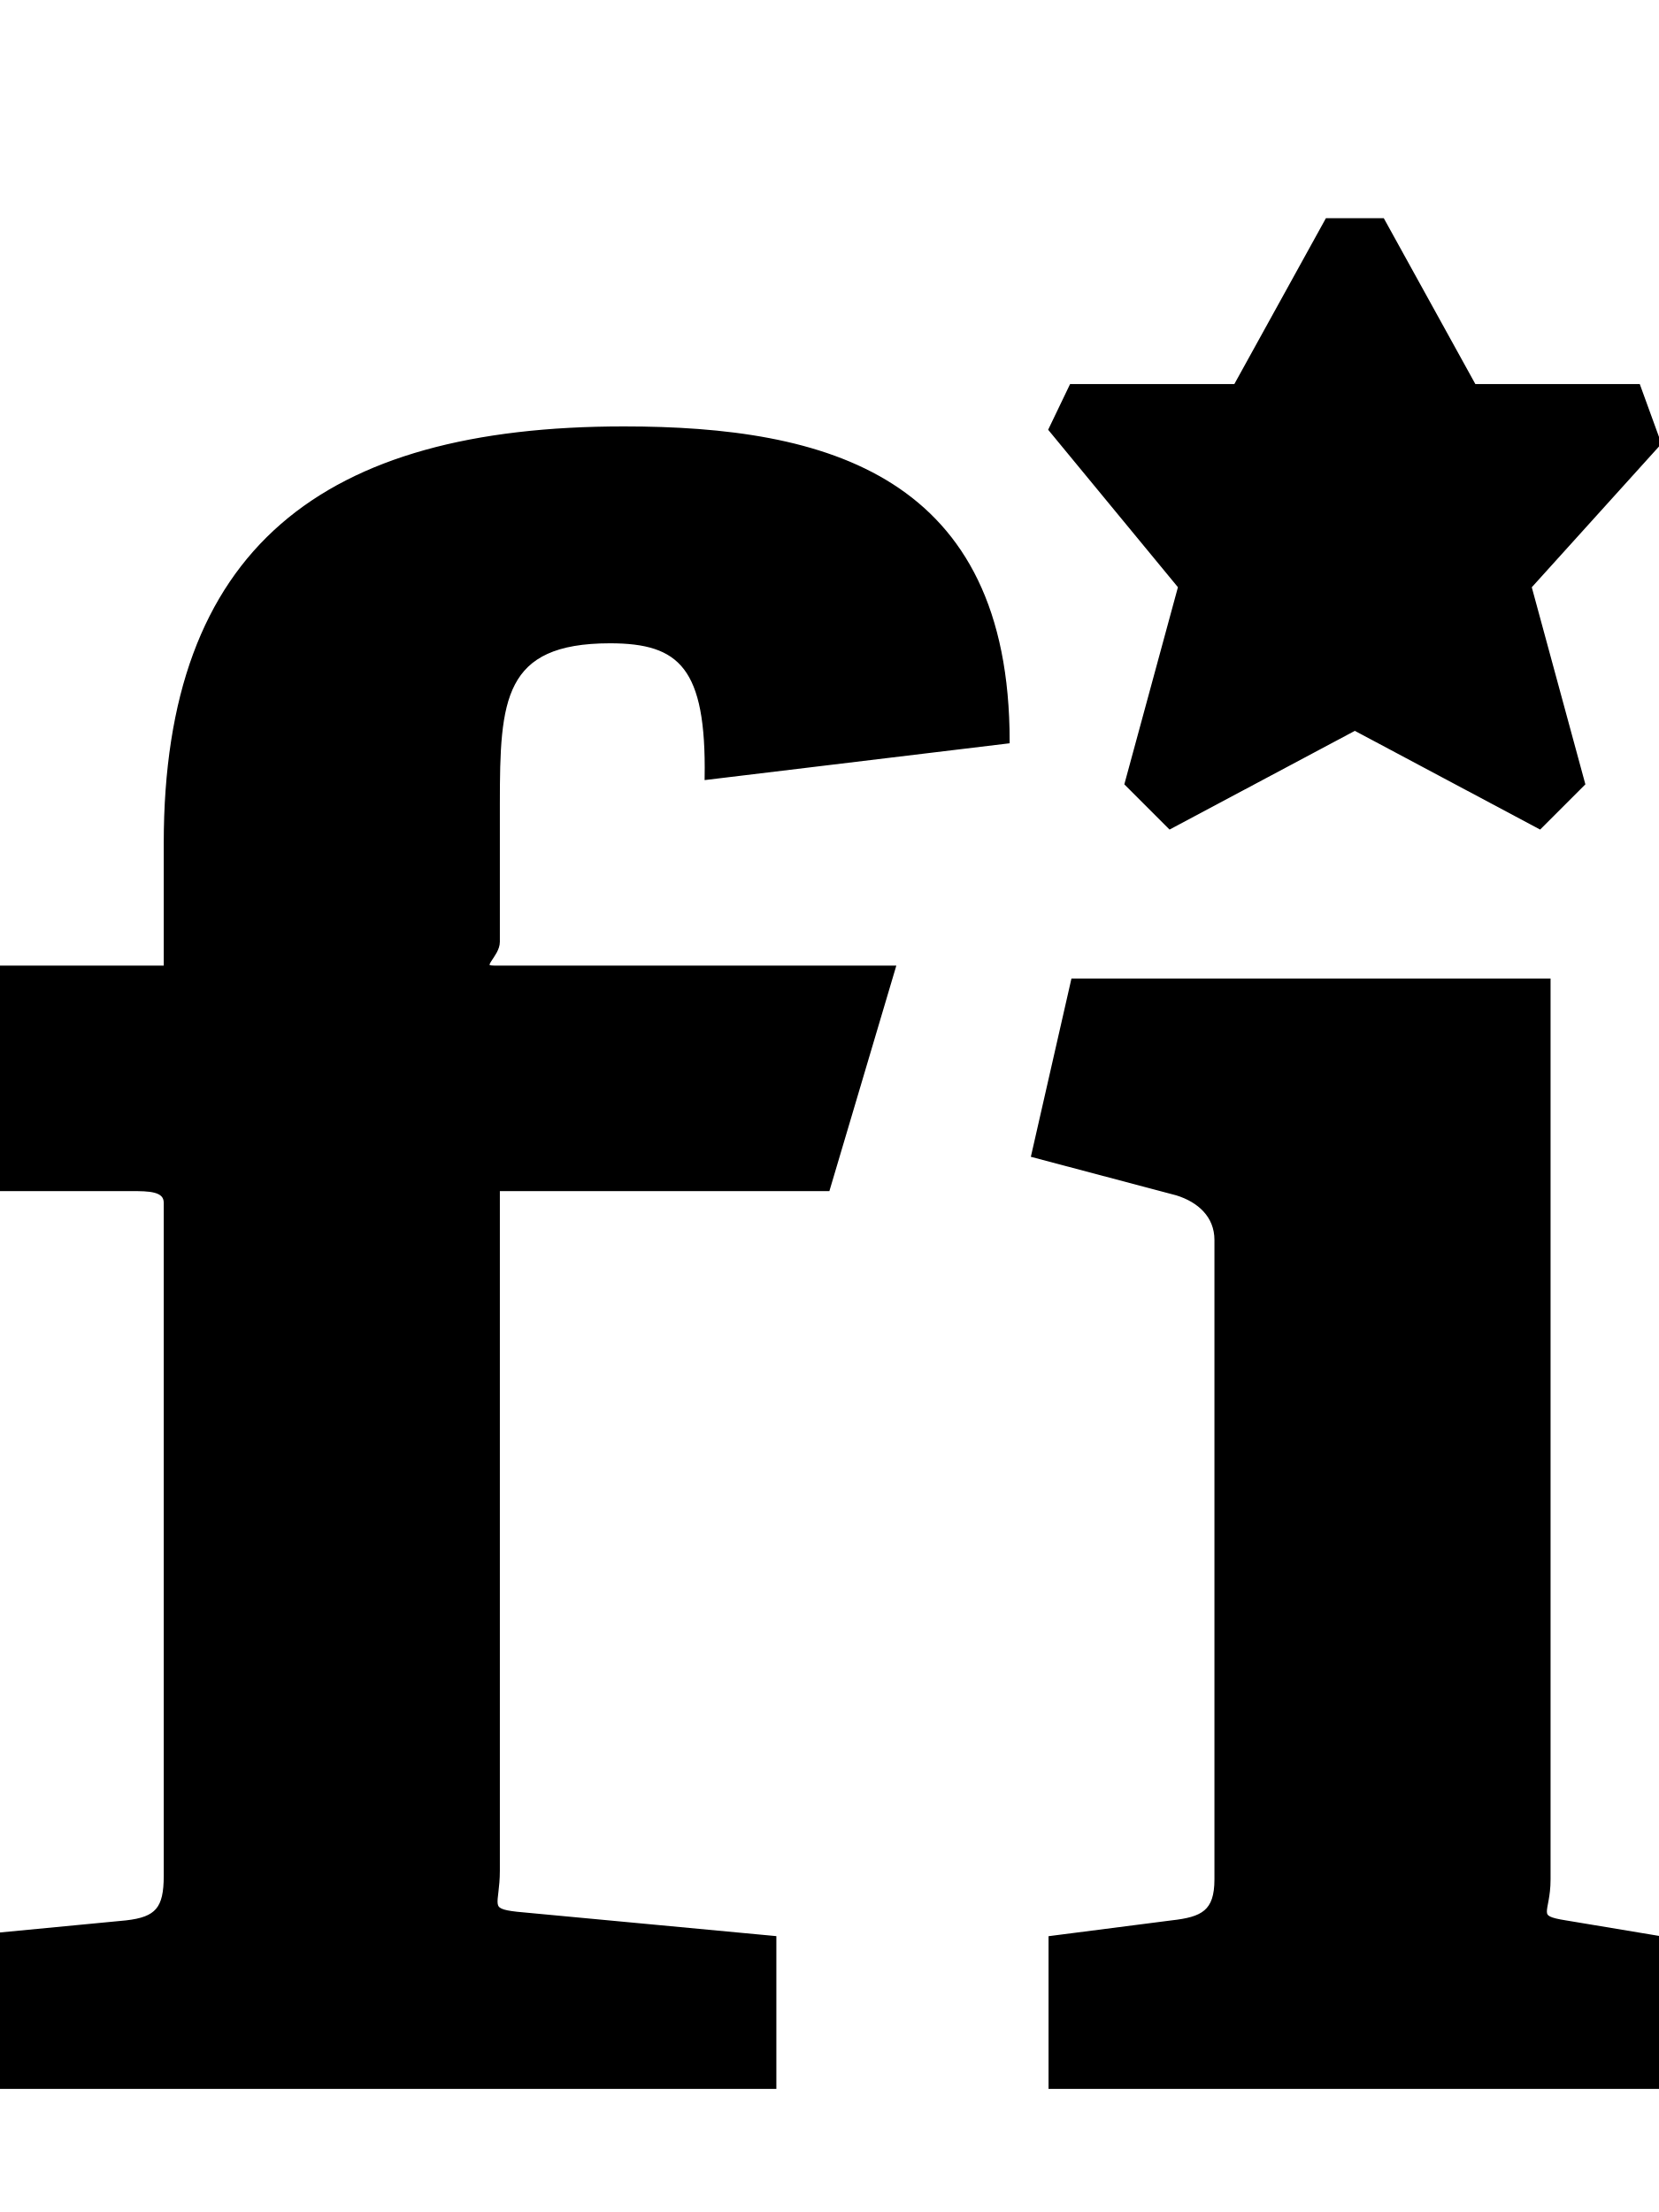
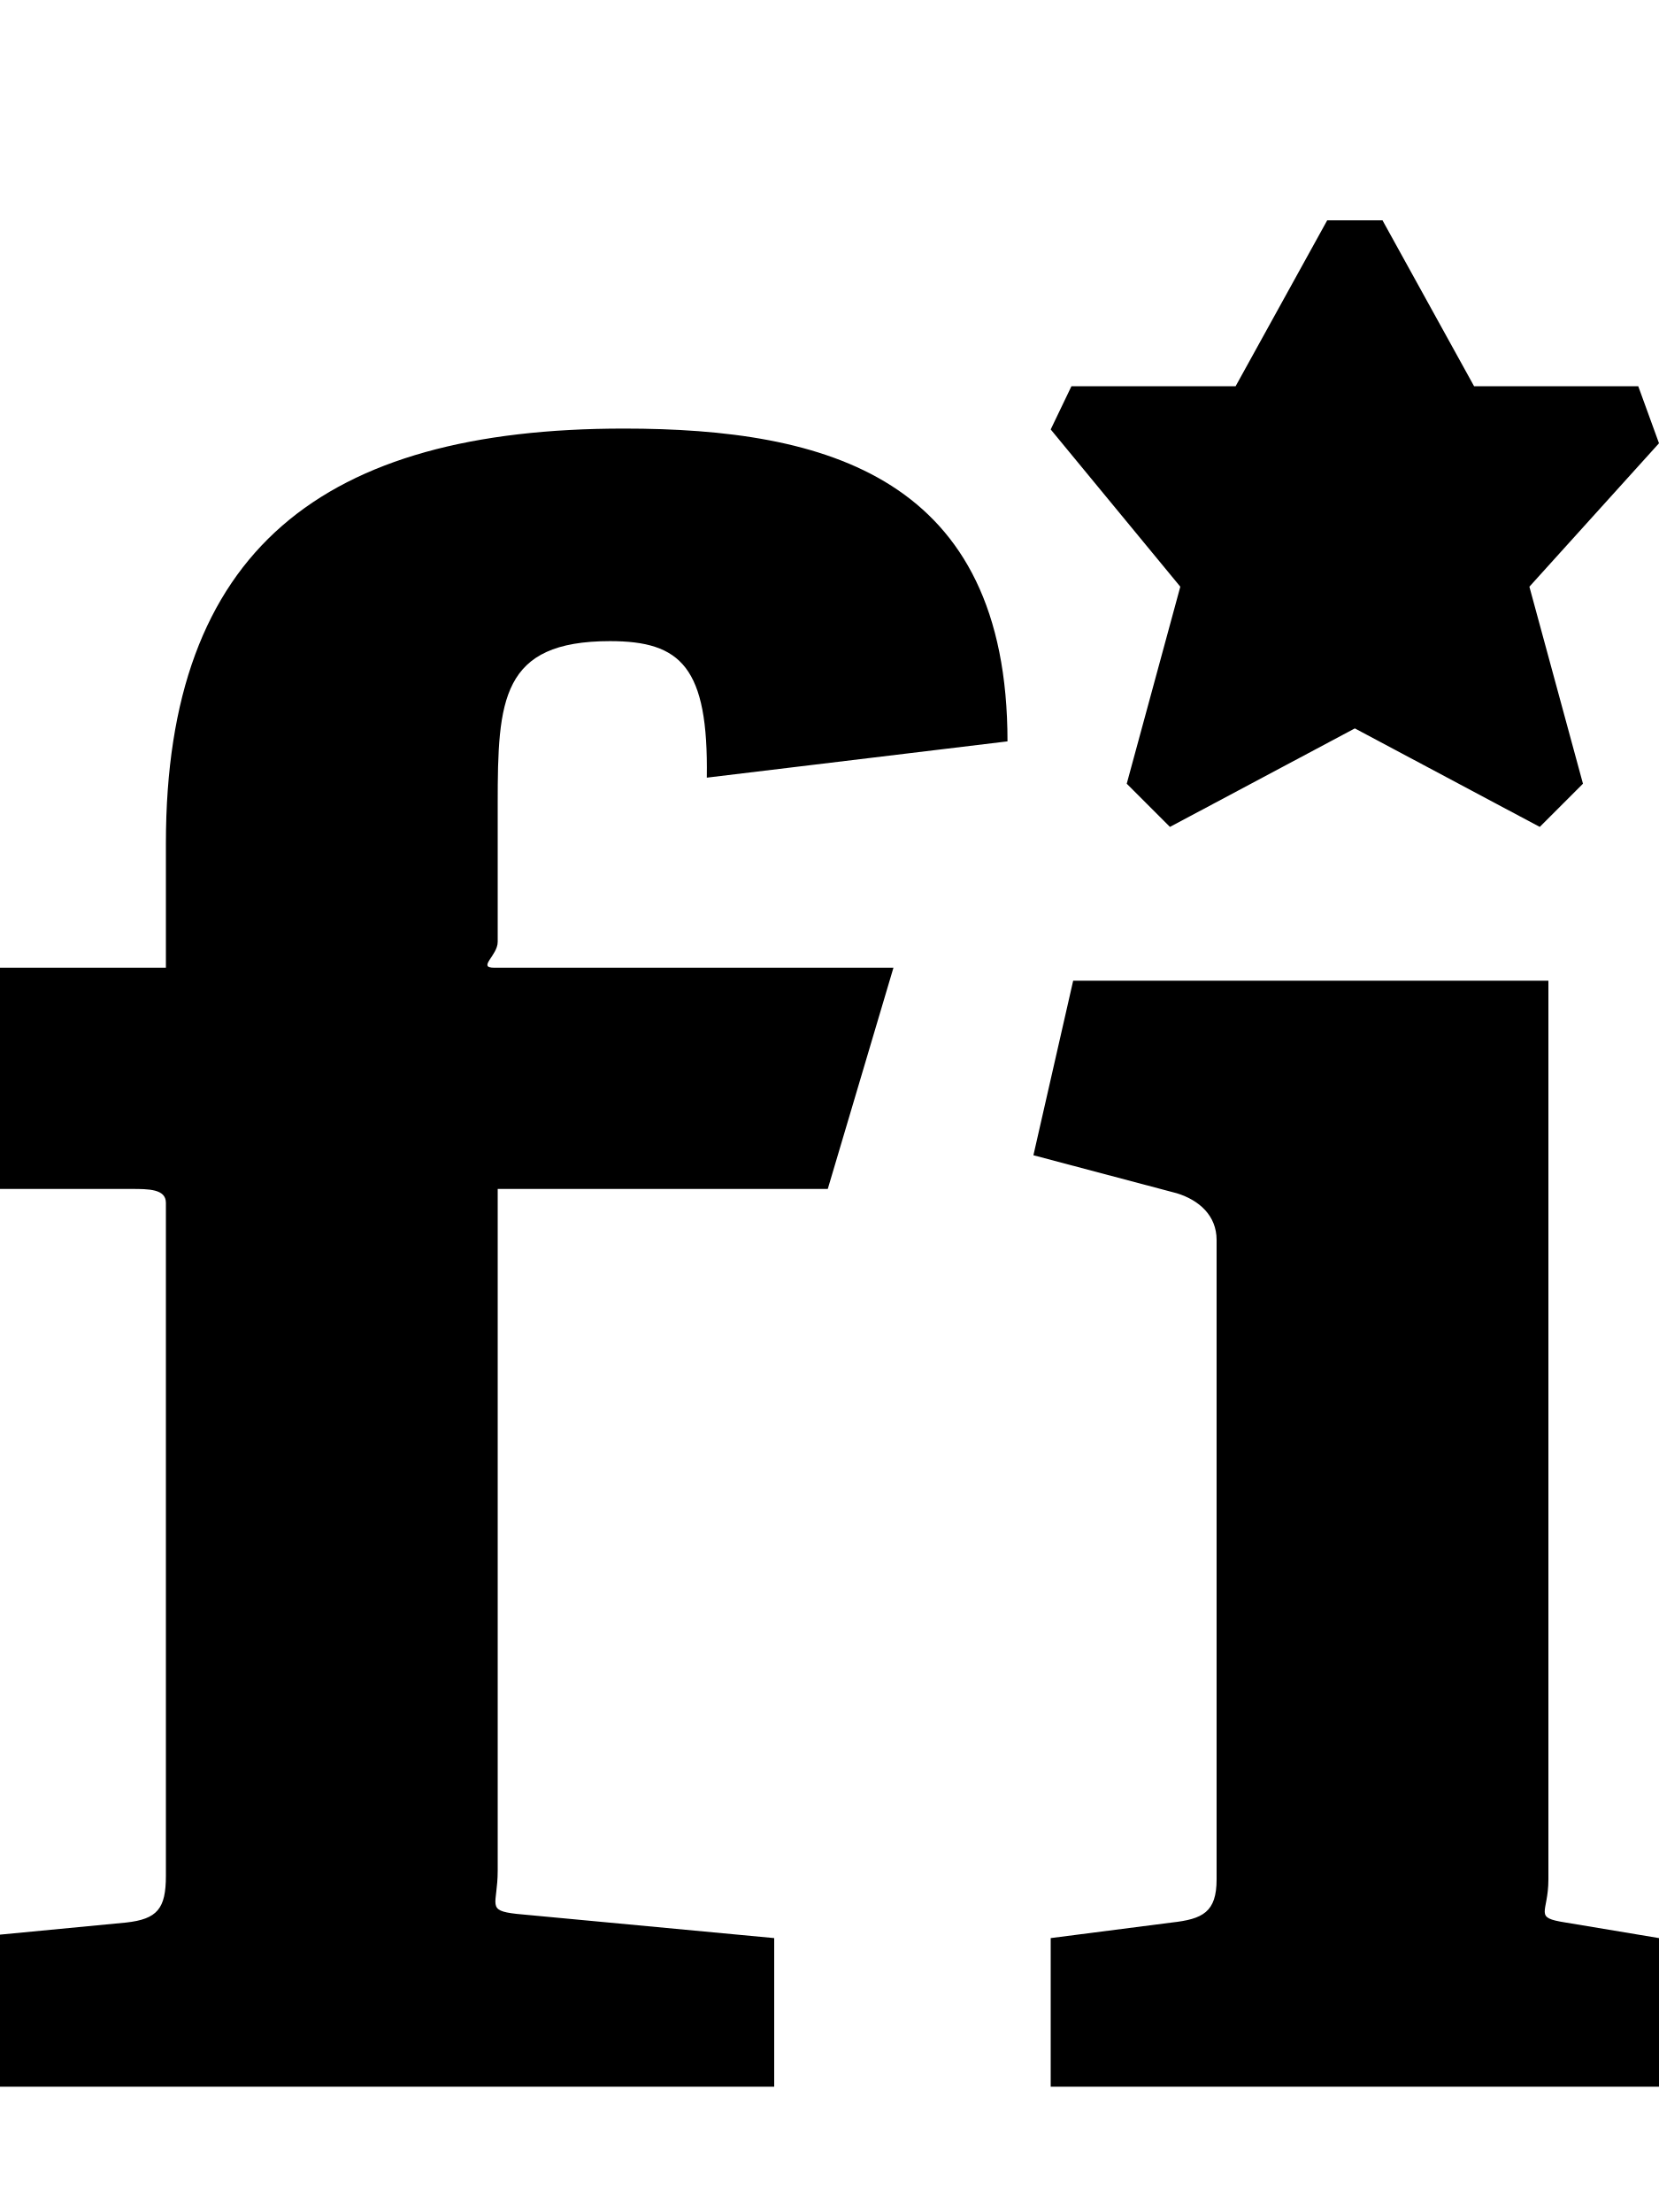
- <svg xmlns="http://www.w3.org/2000/svg" stroke="currentColor" viewBox="0 0 384 512">
+ <svg xmlns="http://www.w3.org/2000/svg" fill="currentColor" viewBox="0 0 384 512">
  <path d="M114.4 224h92.4l-15.2 51.2h-76.4V433c0 8-2.8 9.2 4.4 10l59.6 5.6V483H0v-35.2l29.2-2.8c7.2-.8 9.2-3.2 9.2-10.8V278.4c0-3.2-4-3.2-8-3.2H0V224h38.4v-28.8c0-68 36.4-96 106-96 46.8 0 88.8 11.2 88.8 72.4l-69.6 8.4c.4-25.6-6-31.6-22.4-31.6-25.2 0-26 13.6-26 37.6v32c0 3.2-4.8 6-.8 6zM384 483H243.2v-34.4l28-3.6c7.2-.8 10.4-2.4 10.4-10V287c0-5.6-4-9.2-9.2-10.8l-33.2-8.8 9.2-40.4h110v208c0 8-3.6 8.8 4 10l21.6 3.6V483zm-30-347.2l12.4 45.6-10 10-42.8-22.8-42.8 22.8-10-10 12.4-45.6-30-36.4 4.8-10h38L307.2 51H320l21.2 38.4h38l4.8 13.2-30 33.2z" />
</svg>
